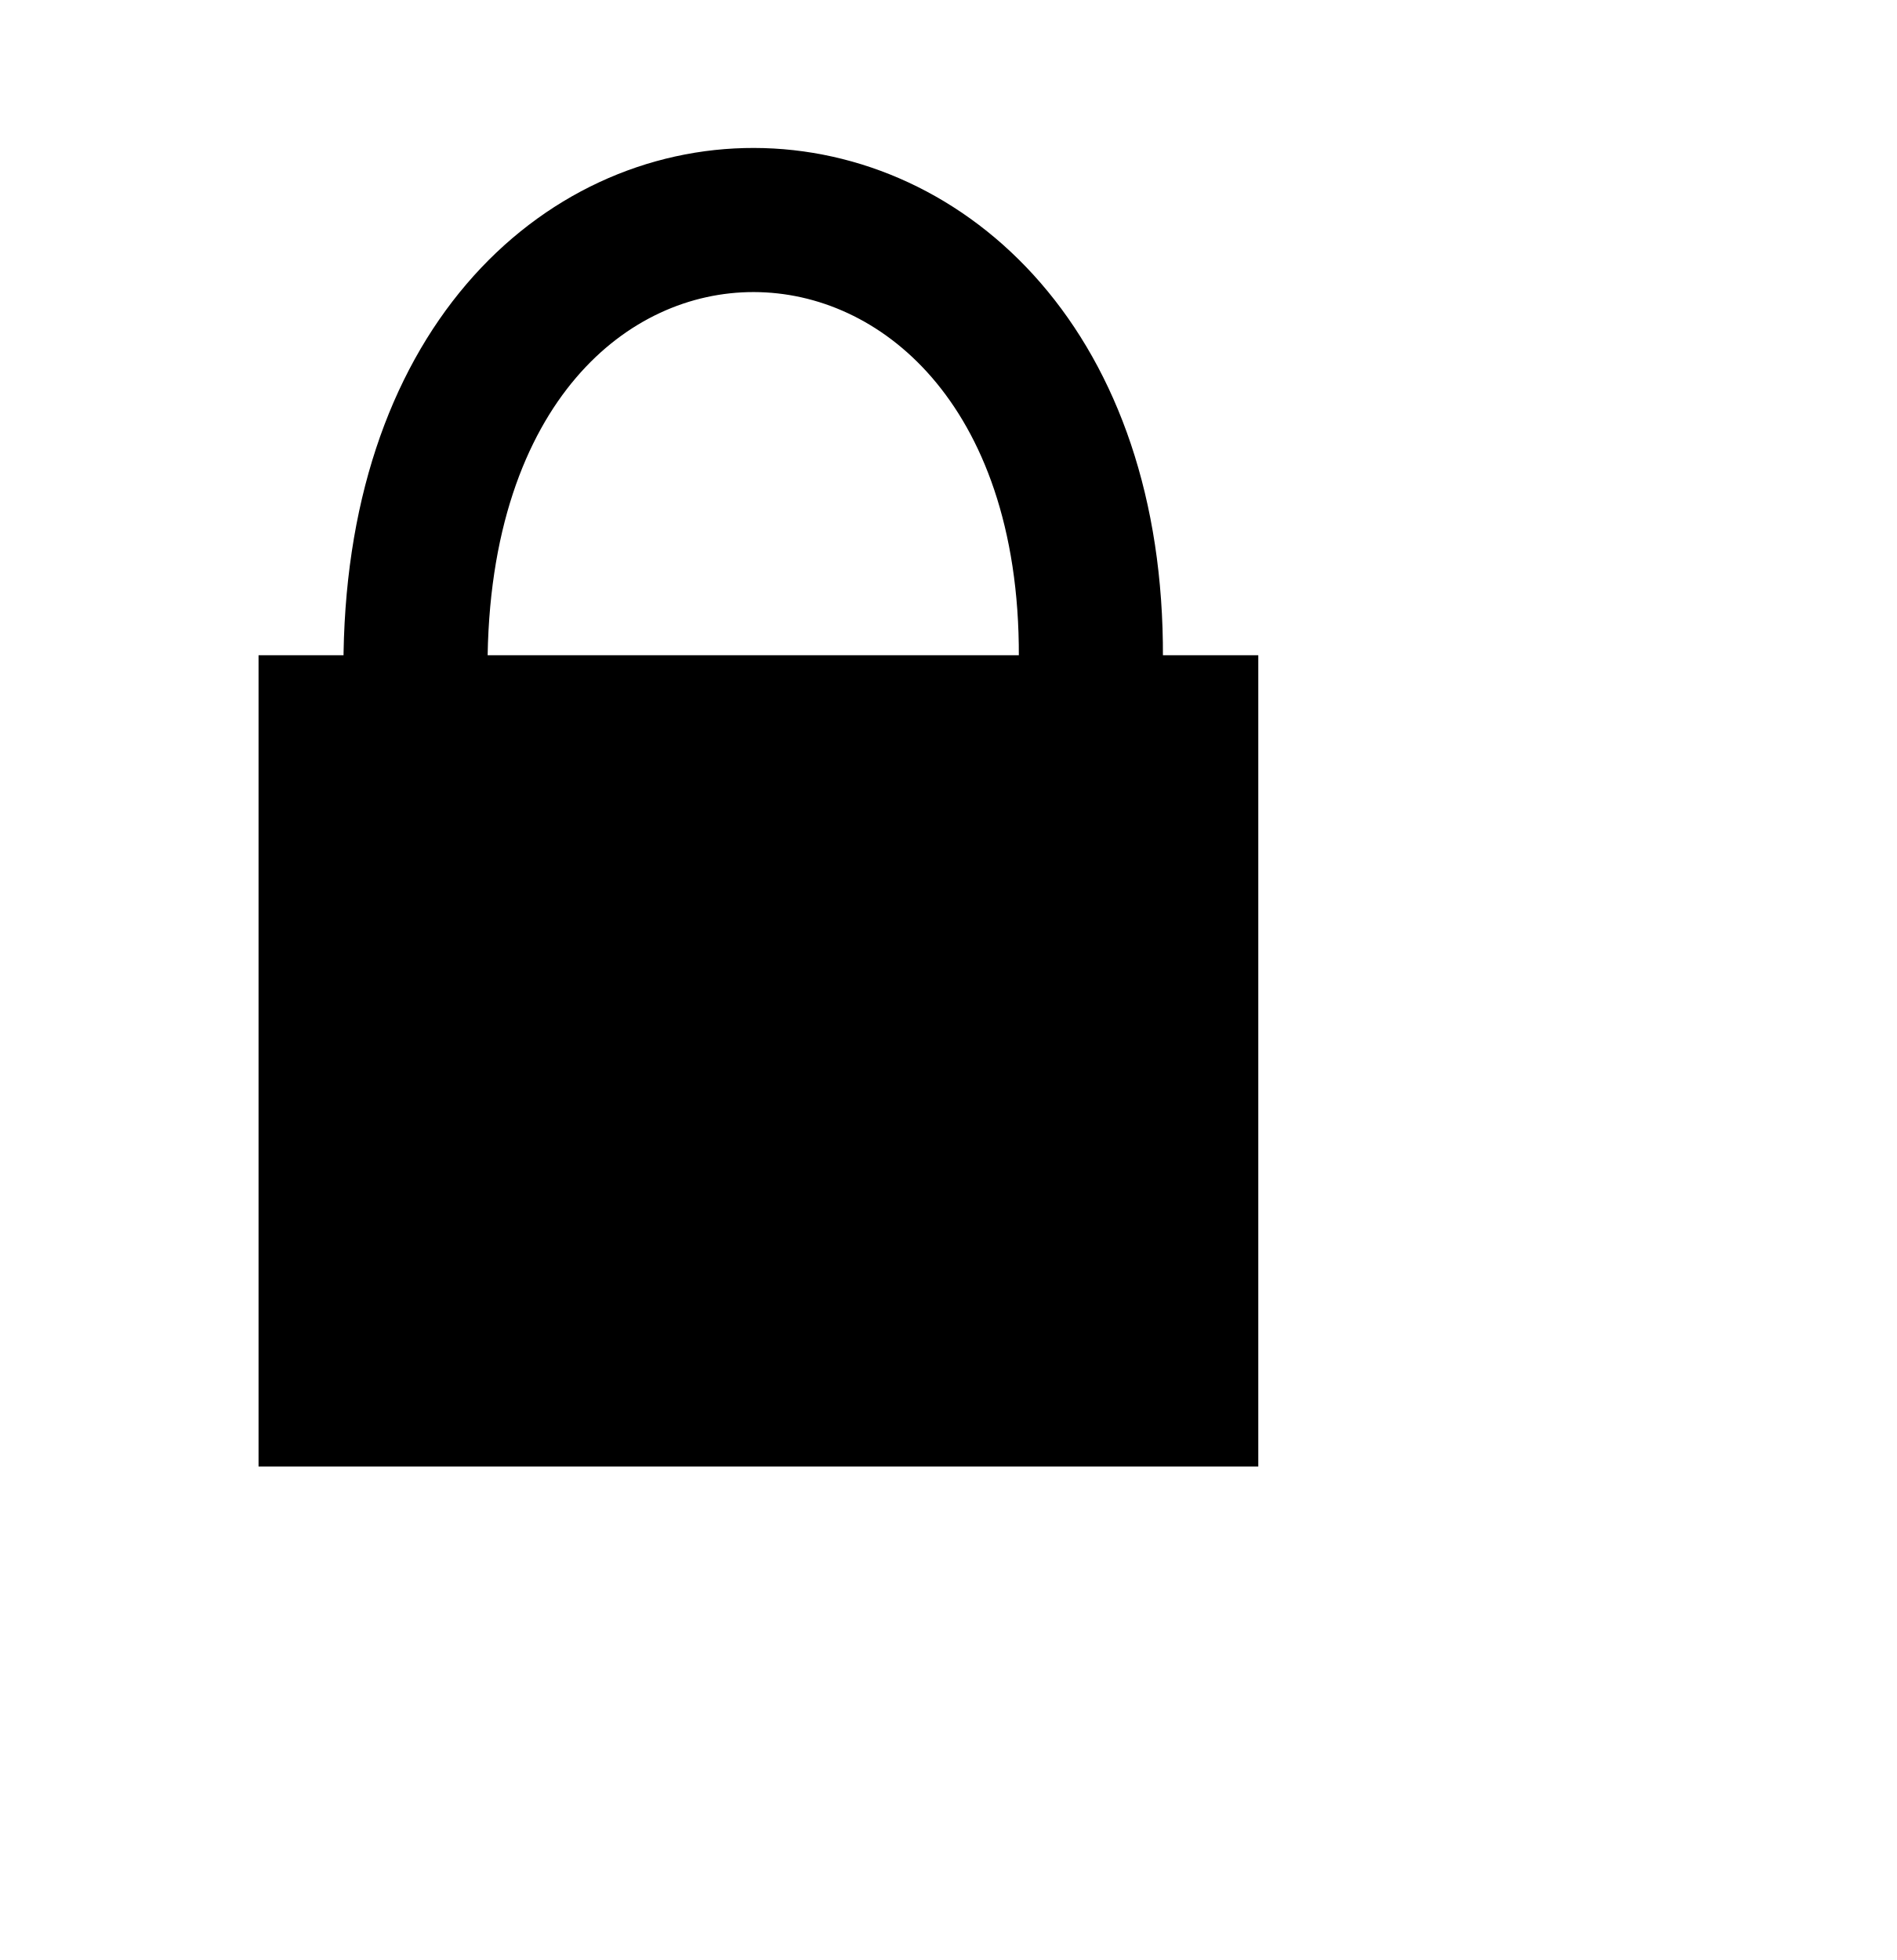
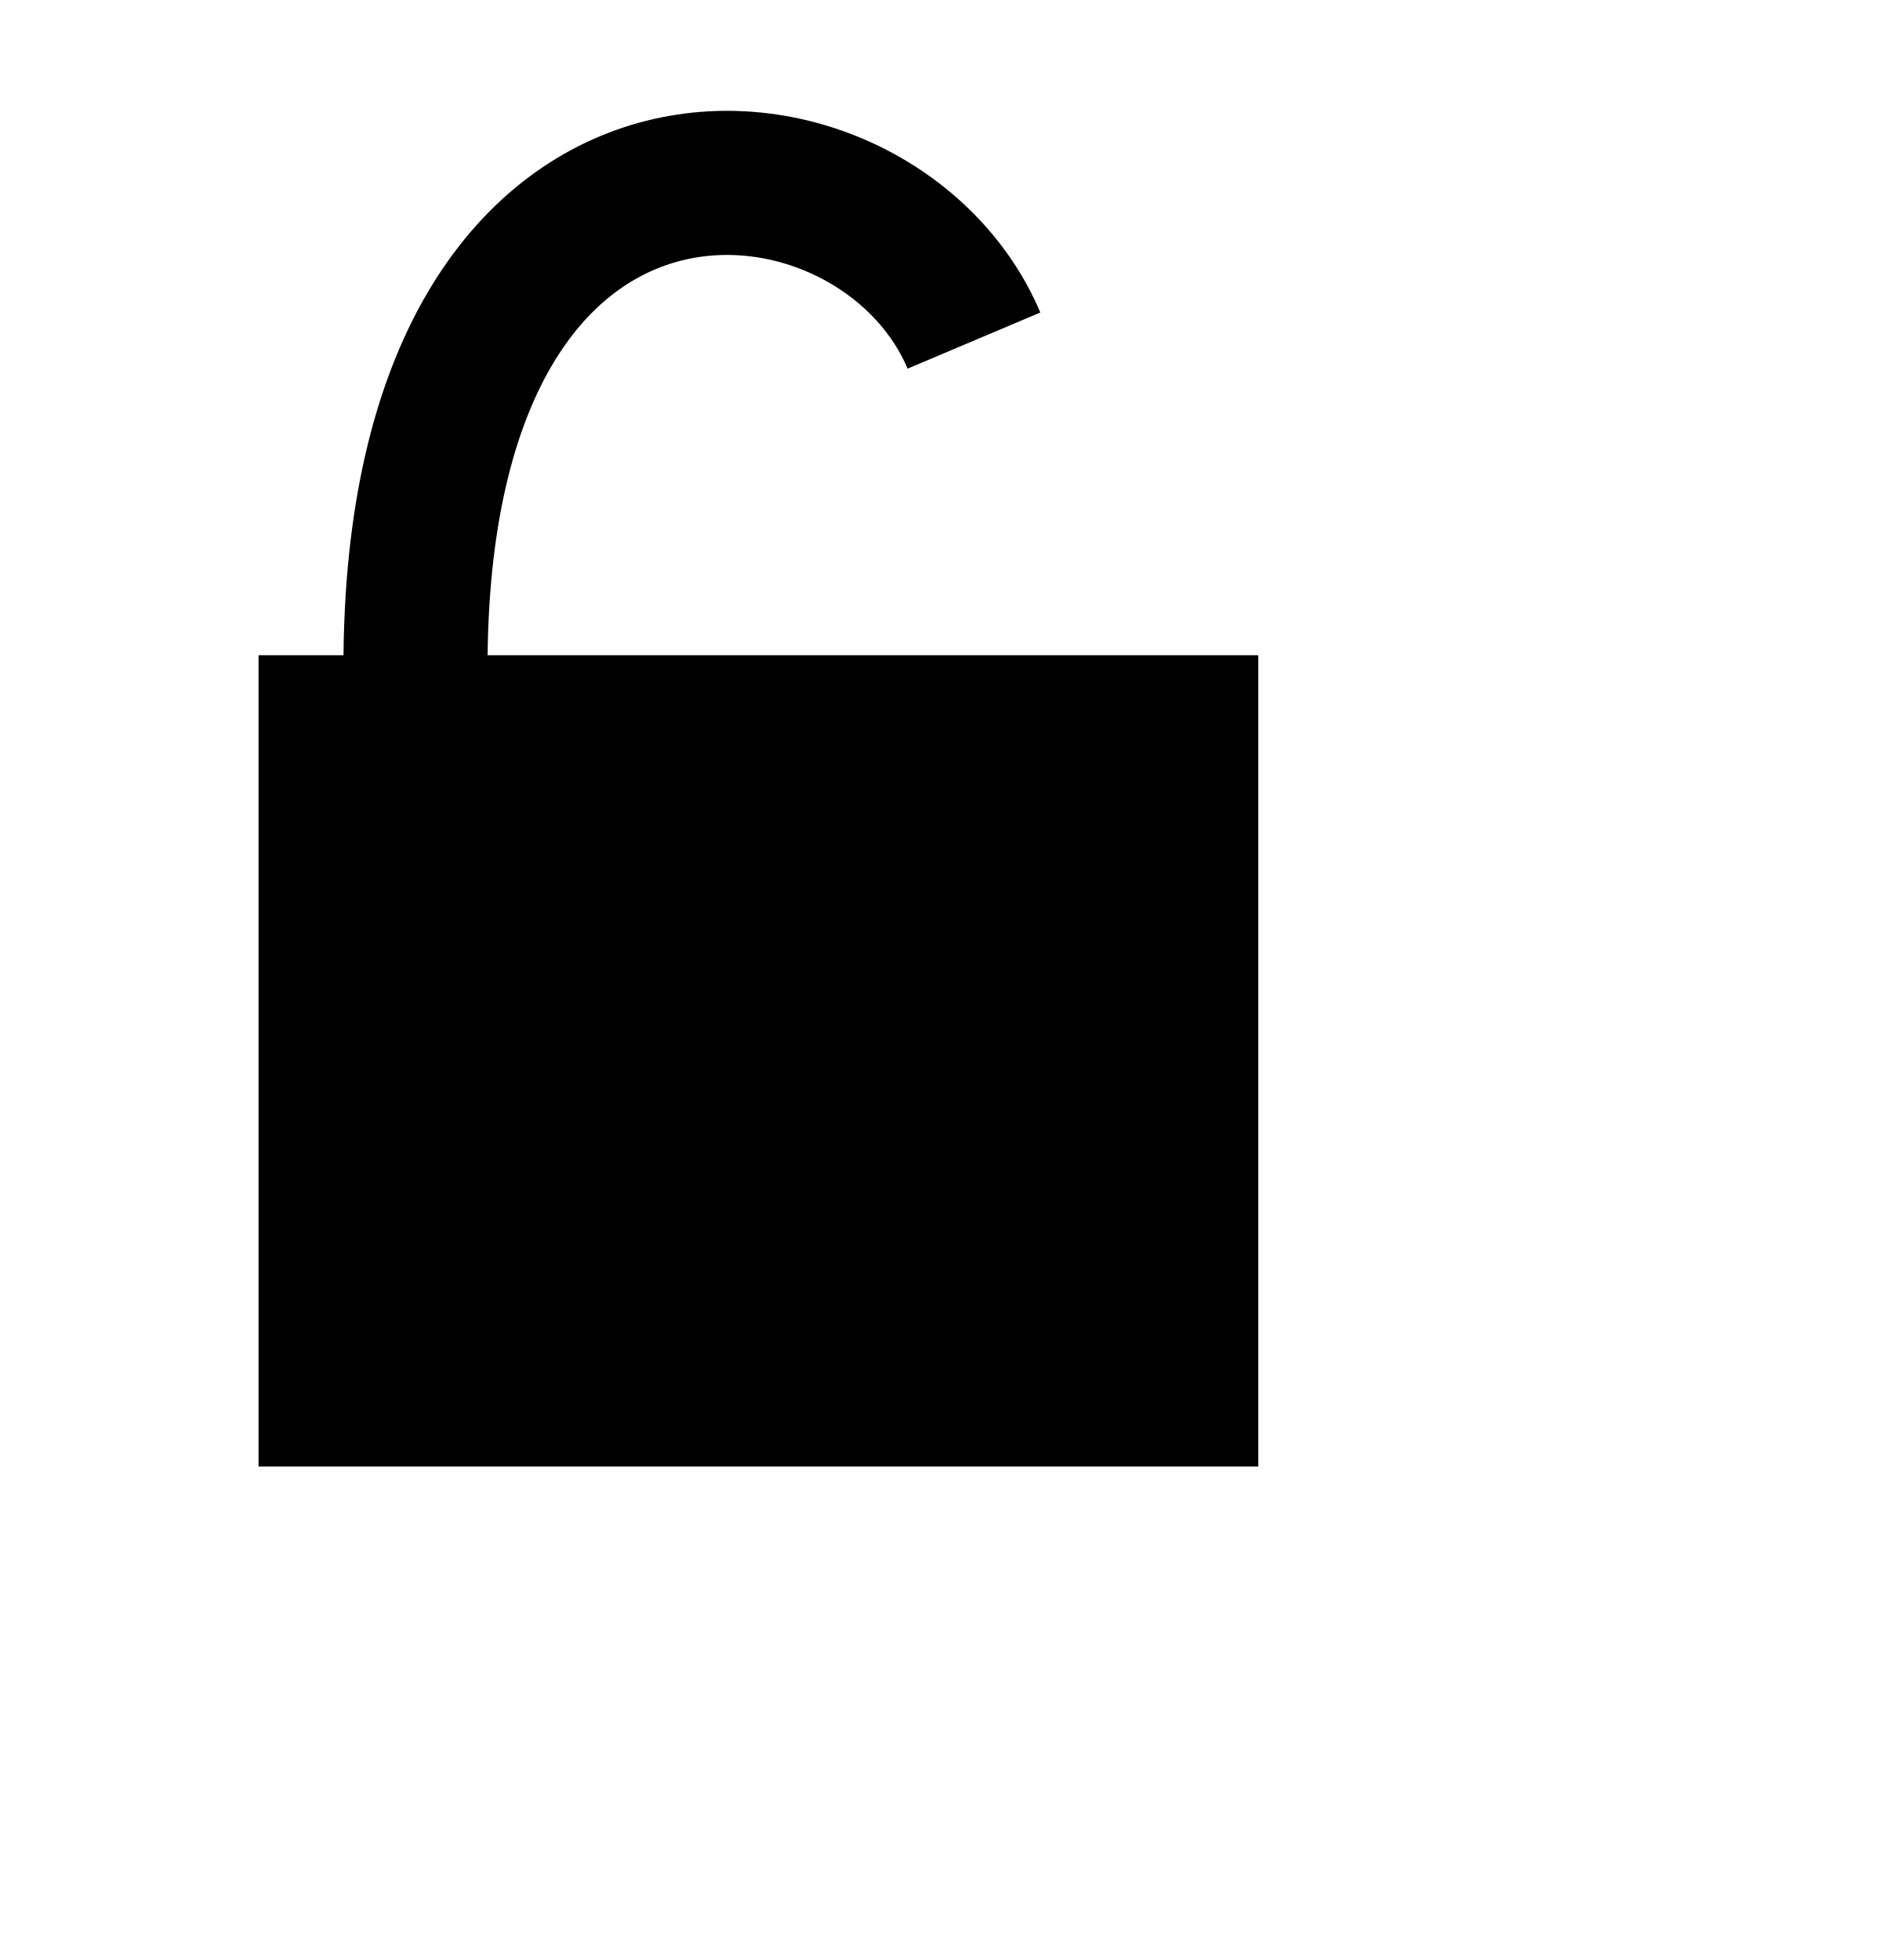
<svg xmlns="http://www.w3.org/2000/svg" width="329px" height="340px" viewBox="18 29 329 340" preserveAspectRatio="xMaxYMax">
-   <path d="M 90.086 144.892 C 90.009 40.407 207.703 42.739 207.263 142.997" style="fill: none; stroke: black; stroke-width: 25;" />
+   <path d="M 90.086 144.892 C 90.009 40.407 170.103 48.181 186.978 88.079" style="fill: none; stroke: black; stroke-width: 25;" />
  <rect x="62.857" y="142.663" width="173.45" height="140.732" />
  <rect x="59.313" y="282.612" width="211.995" height="40.336" style="fill: none;" />
  <rect x="237.693" y="142.328" width="46.612" height="148.799" style="fill: none;" />
</svg>
